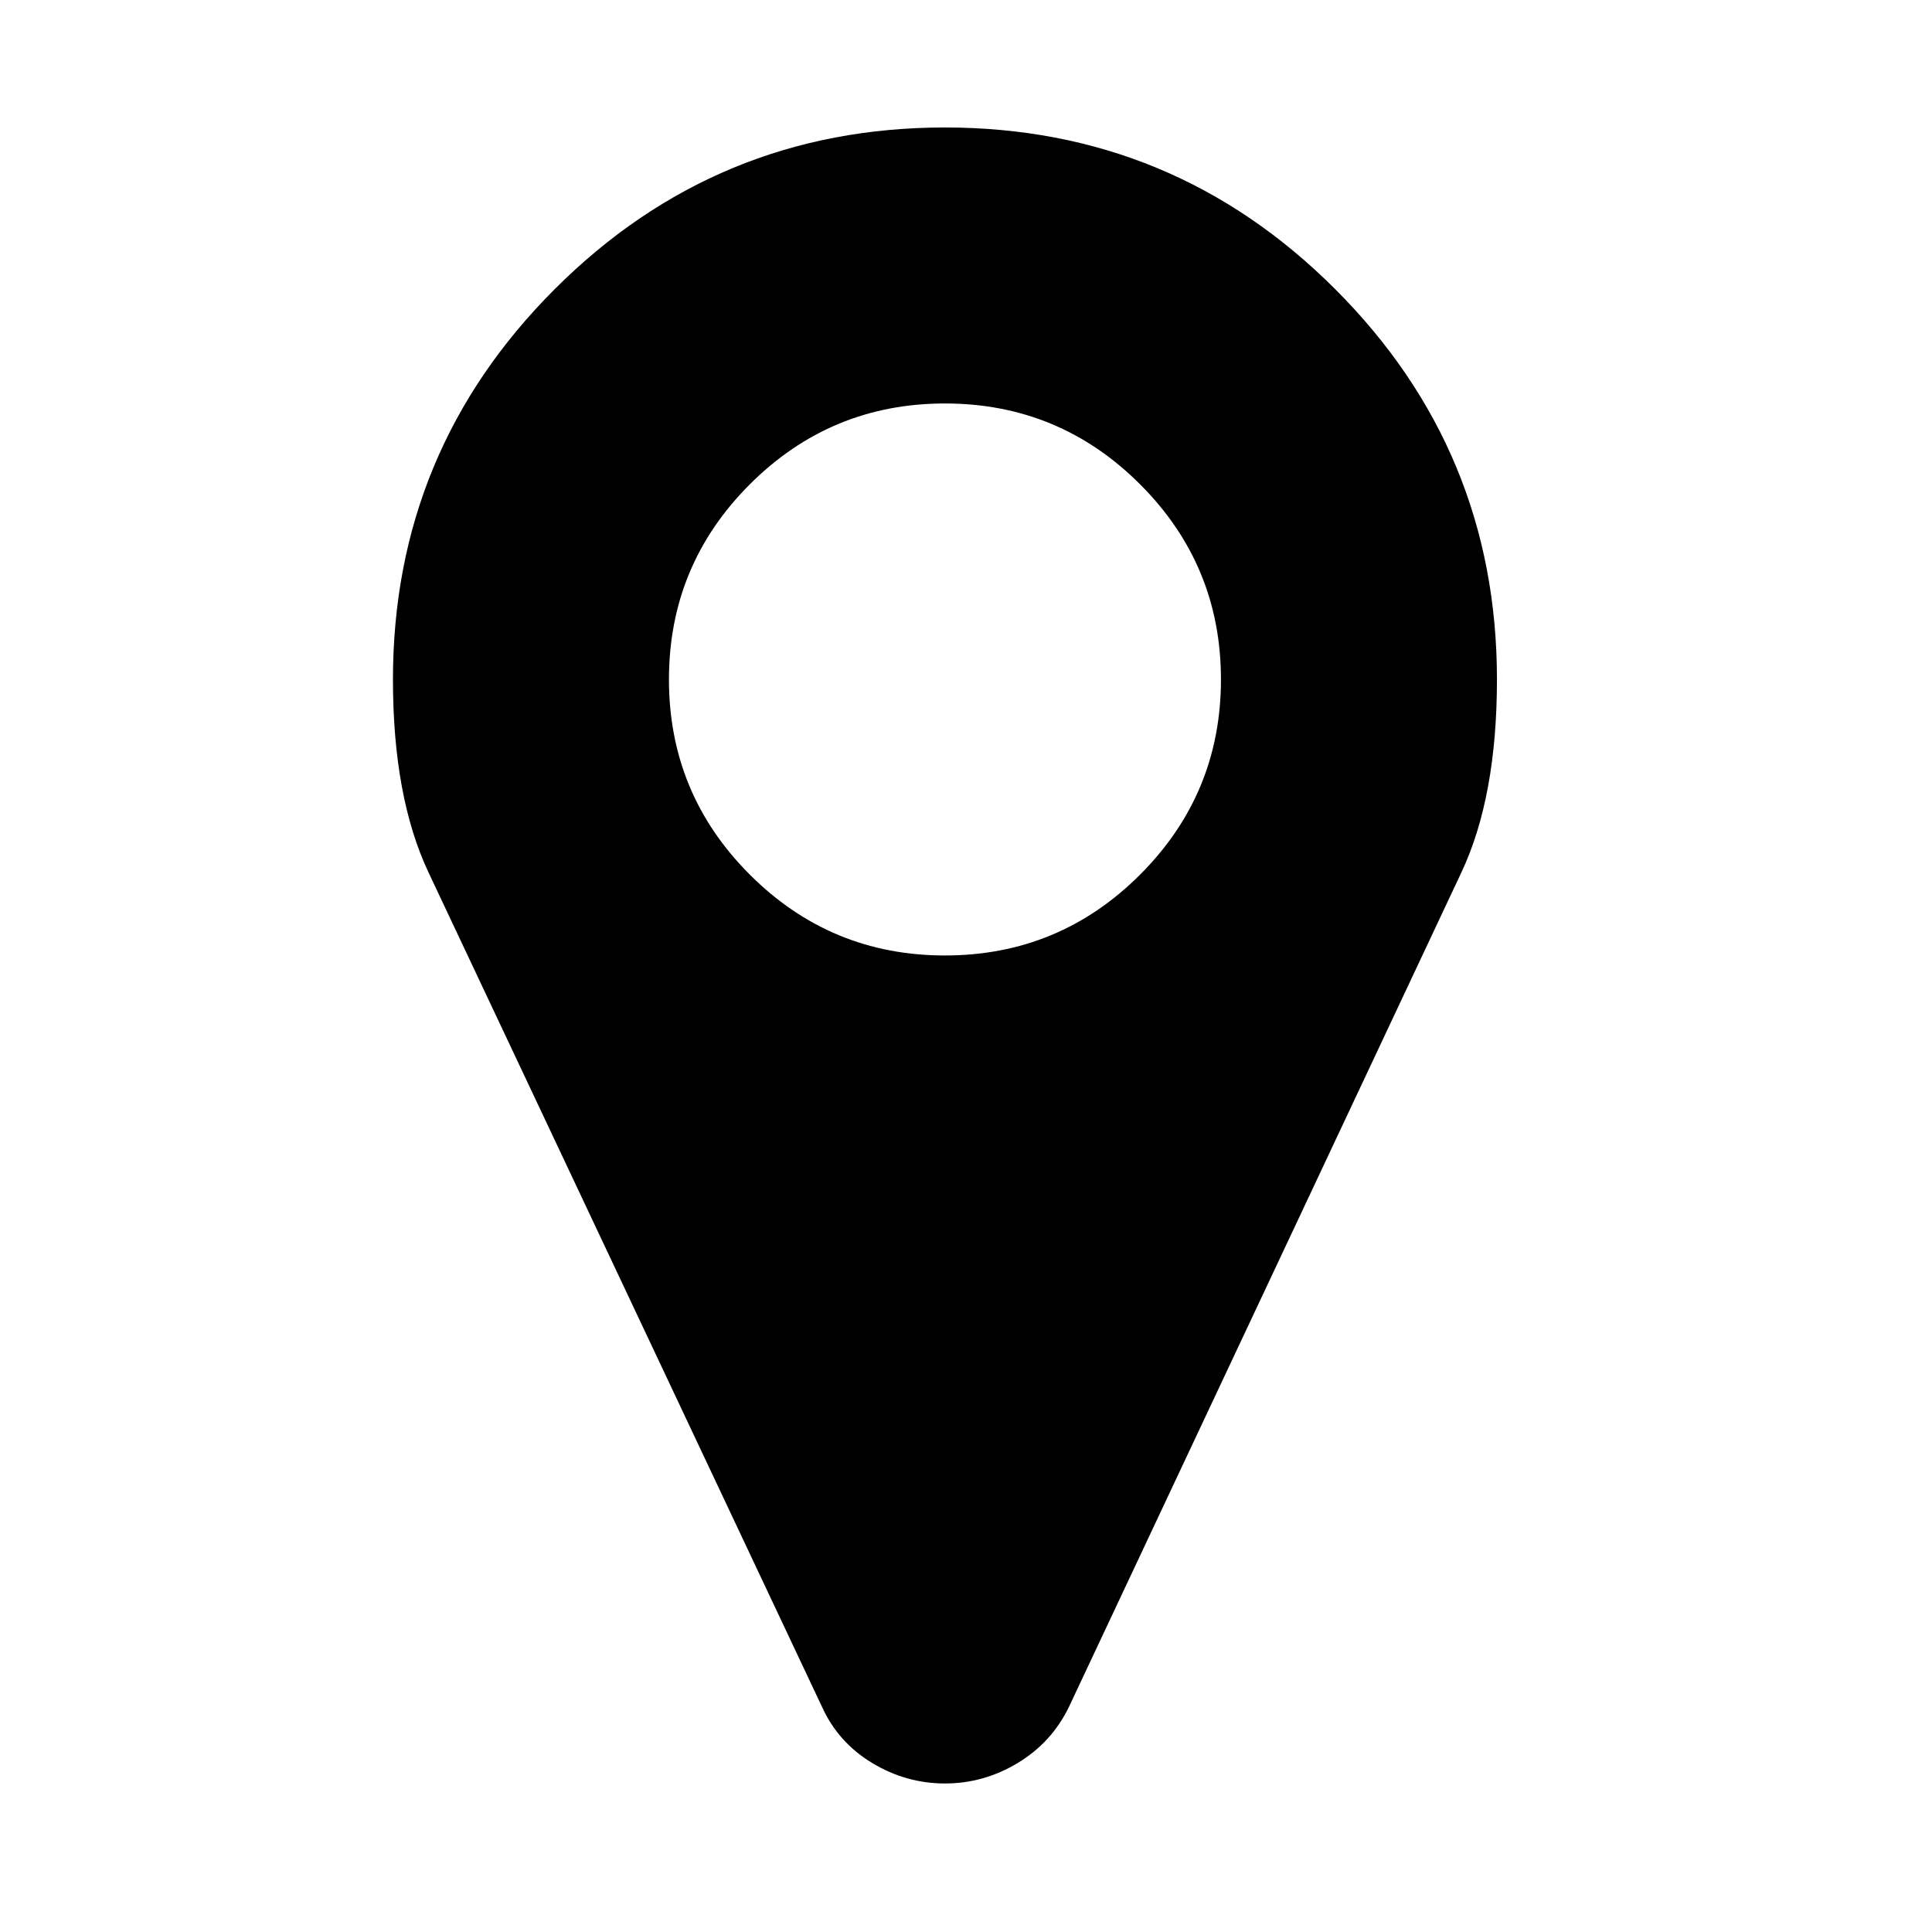
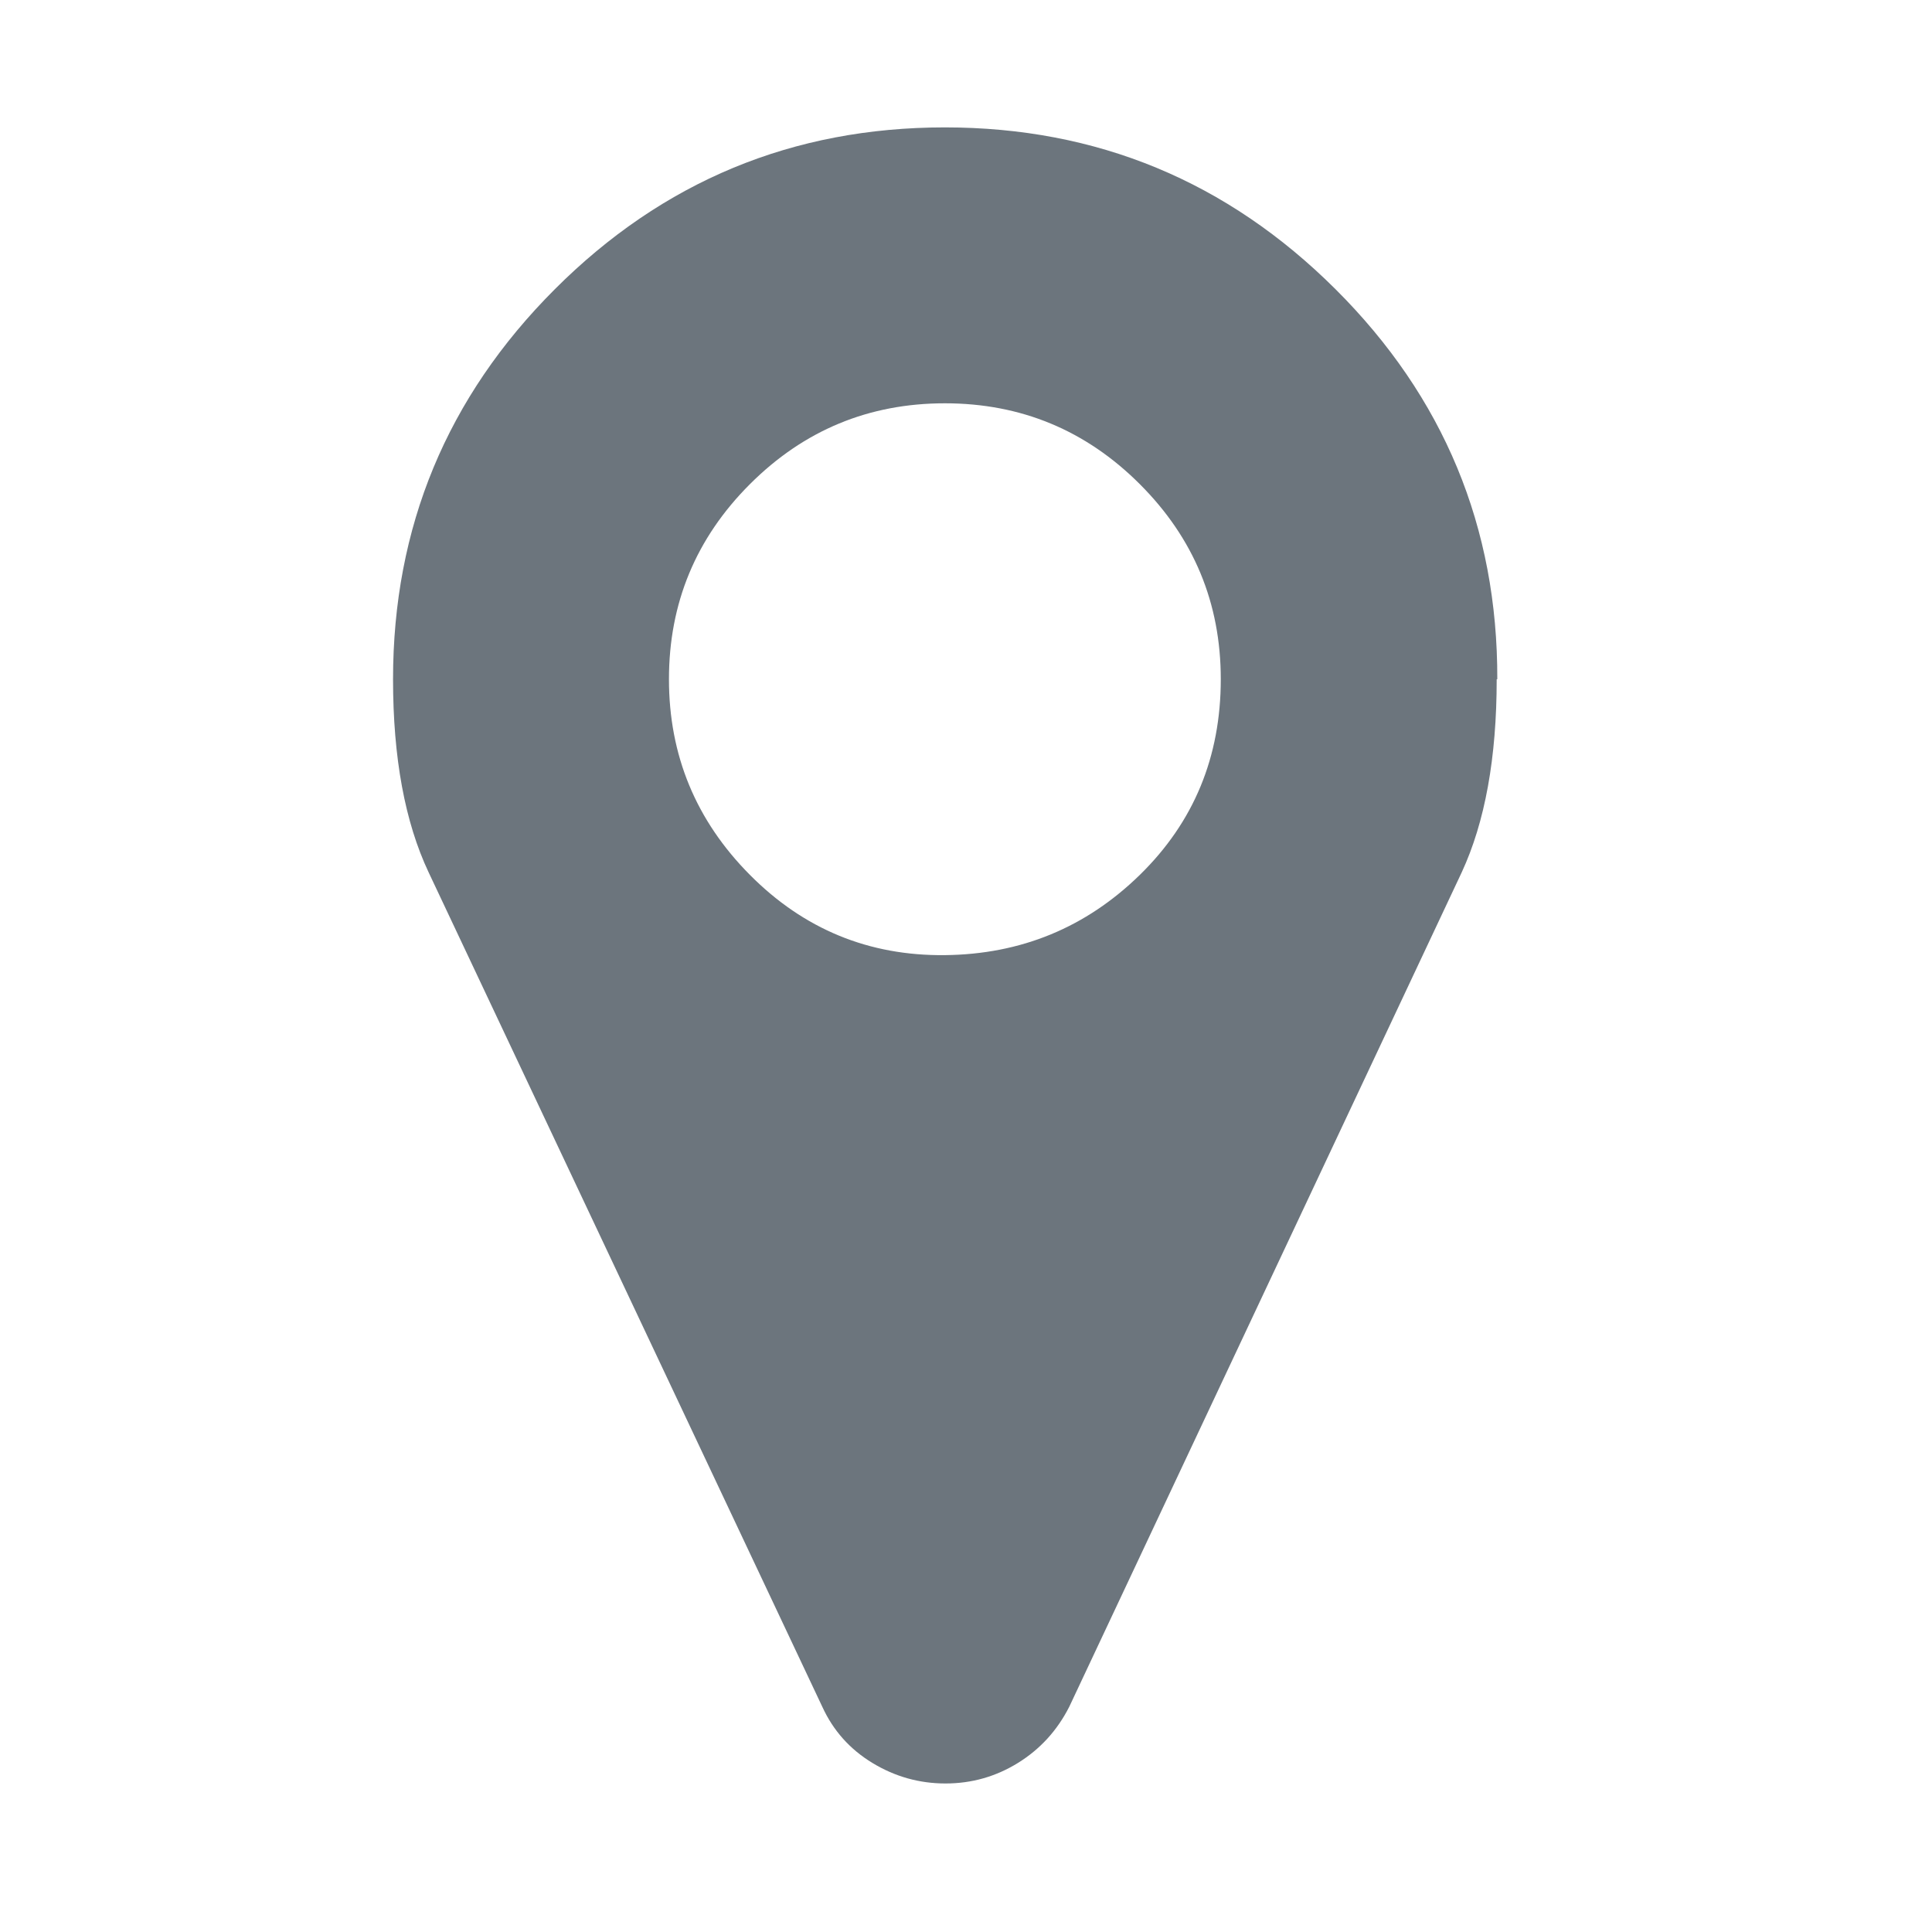
- <svg xmlns="http://www.w3.org/2000/svg" viewBox="0 -256 1792 1792" version="1.1">
-   <g>
-     <path d="M1132.475 374.237q0-106-75-181t-181-75q-106 0-181 75t-75 181q0 106 75 181t181 75q106 0 181-75t75-181zm256 0q0 109-33 179l-364 774q-16 33-47.5 52t-67.5 19q-36 0-67.5-19t-46.5-52l-365-774q-33-70-33-179 0-212 150-362t362-150q212 0 362 150t150 362z" fill="currentColor" />
-   </g>
+ <svg xmlns="http://www.w3.org/2000/svg" version="1.1" width="32" height="32" viewBox="0 0 32 32">
+   <path fill="#6c757d" d="M20.22 11.25q0-1.89-1.34-3.23t-3.23-1.34-3.23 1.34-1.34 3.23 1.34 3.24 3.23 1.33 3.23-1.33 1.34-3.24zM24.79 11.25q0 1.95-0.58 3.2l-6.5 13.82q-0.3 0.59-0.85 0.93t-1.2 0.34-1.21-0.34-0.83-0.93l-6.52-13.82q-0.59-1.25-0.59-3.2 0-3.78 2.68-6.46t6.46-2.68 6.47 2.68 2.68 6.46z" />
</svg>
